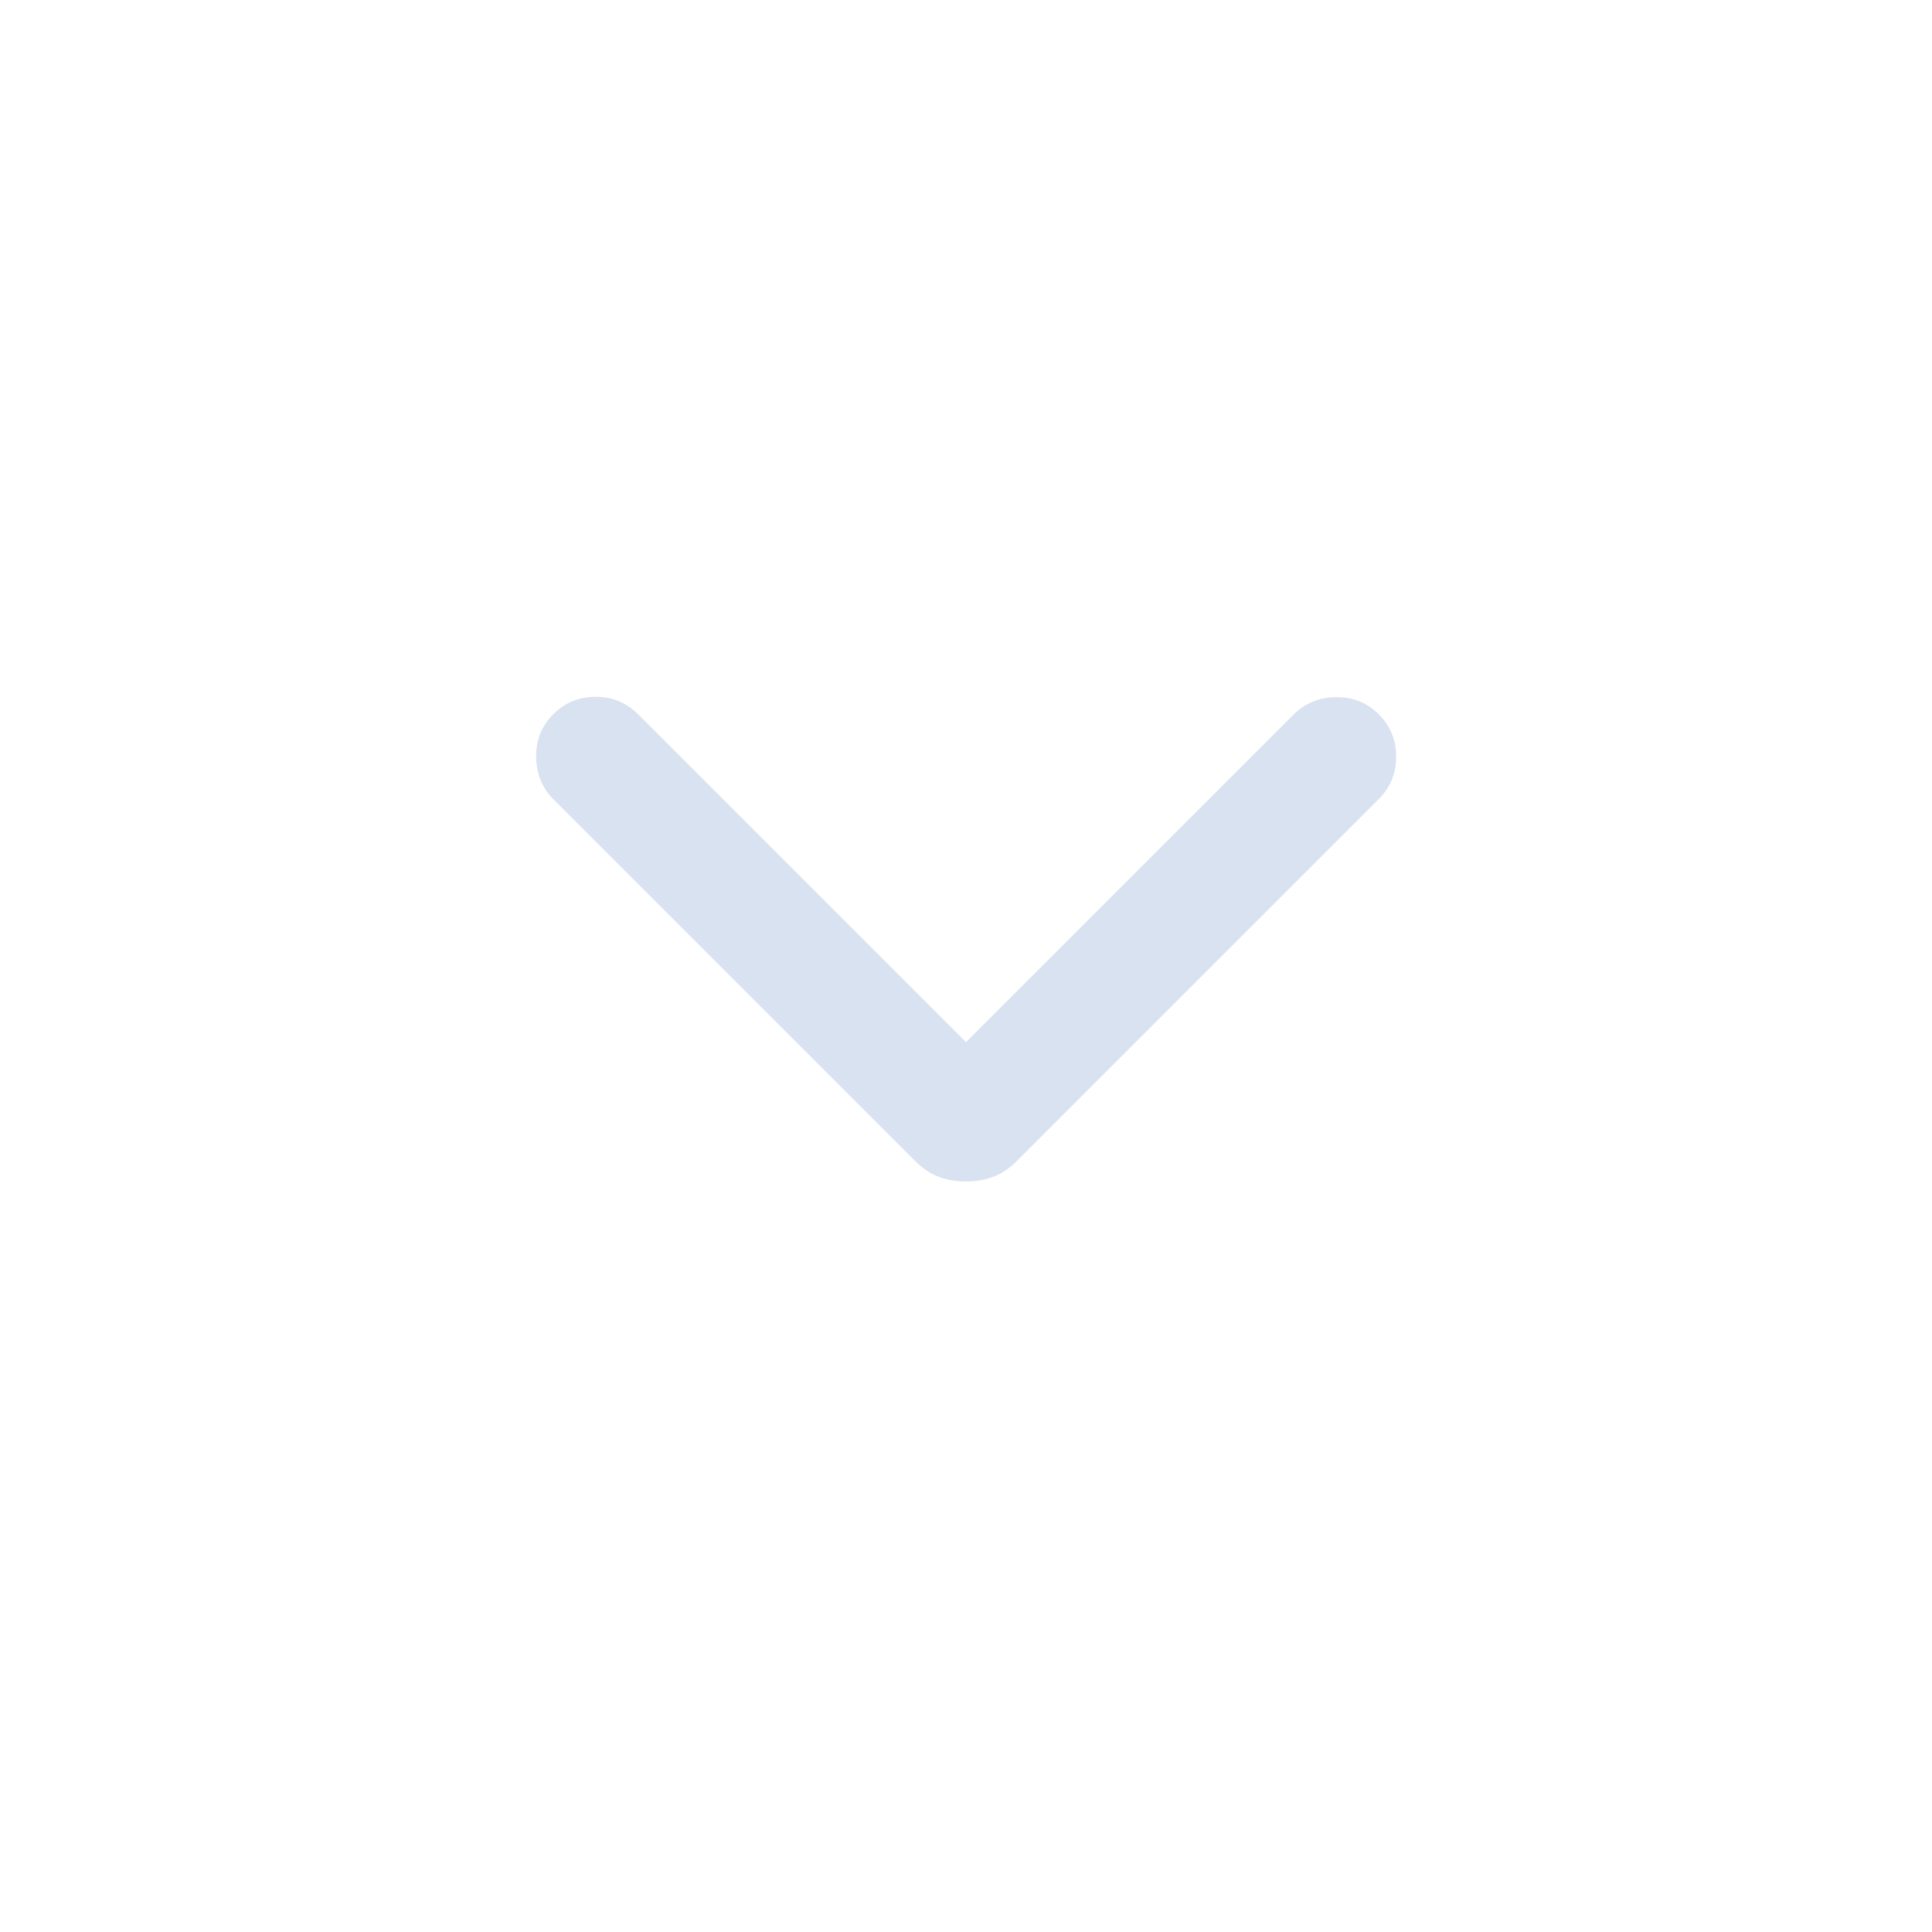
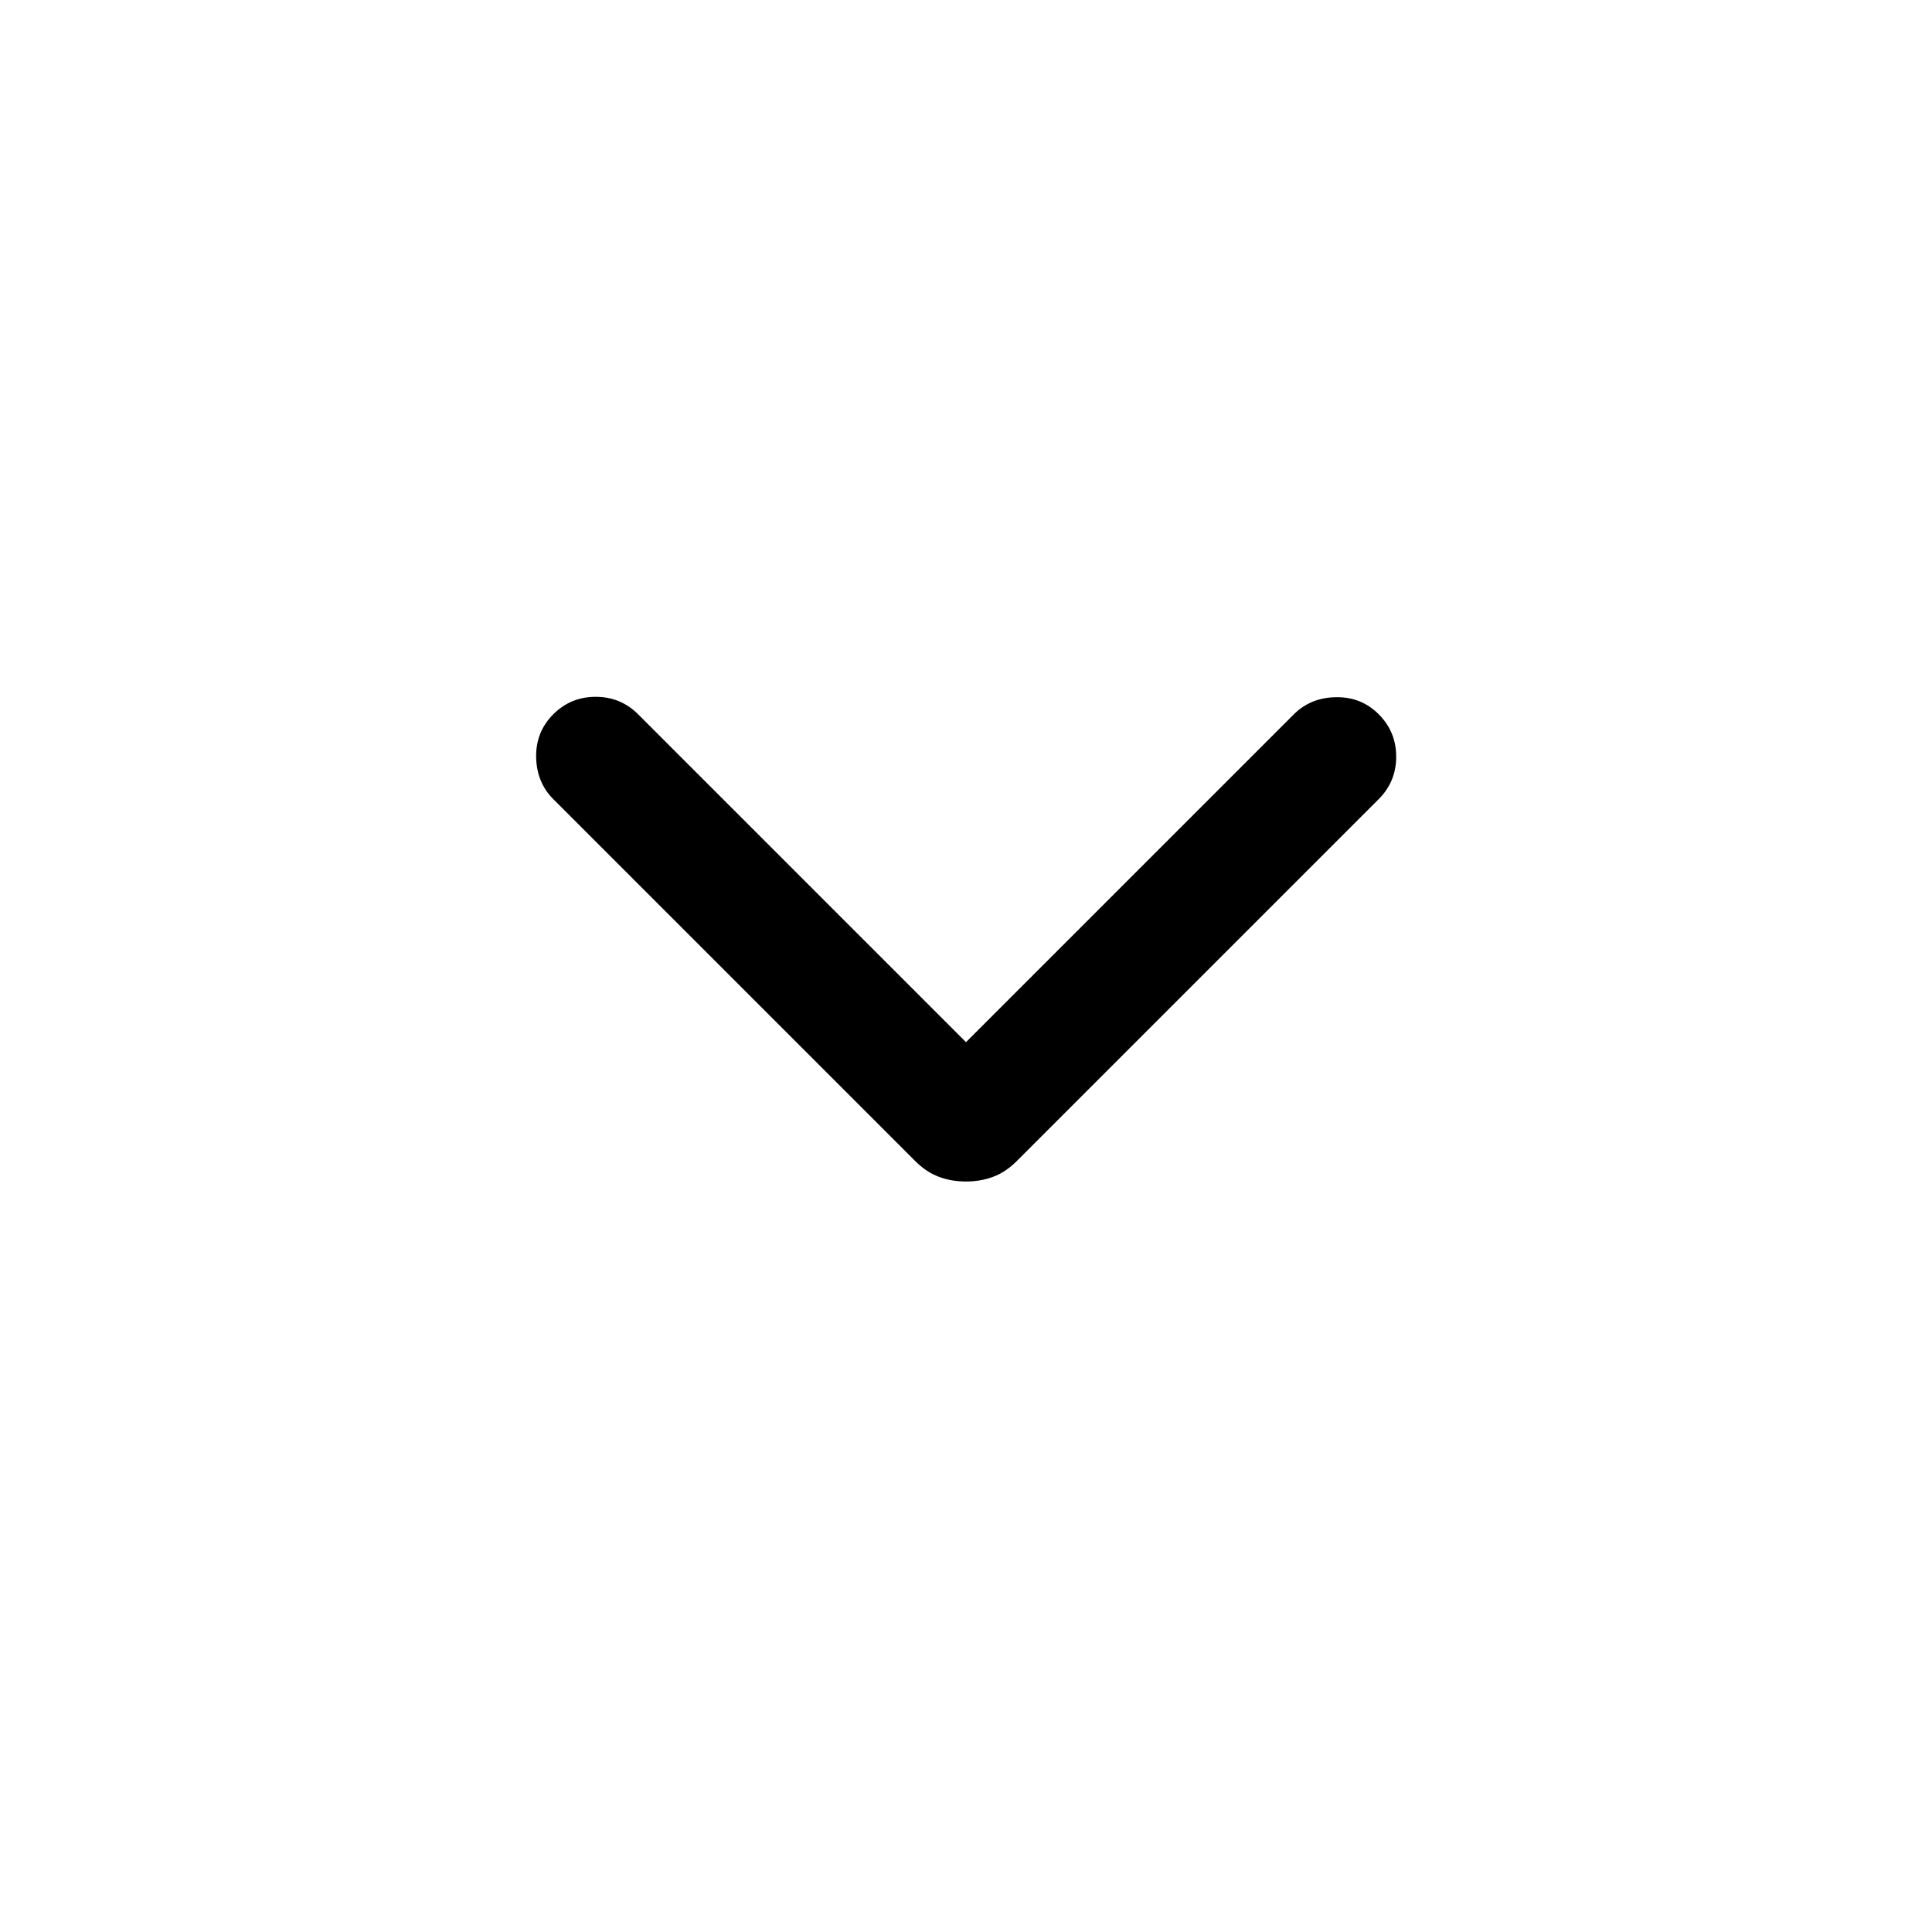
<svg xmlns="http://www.w3.org/2000/svg" width="24" height="24" viewBox="0 0 24 24" fill="none">
  <g id="chevron/down">
-     <path id="Vector" d="M12 14.677C11.88 14.677 11.767 14.658 11.664 14.619C11.56 14.581 11.461 14.515 11.367 14.421L6.873 9.927C6.735 9.789 6.664 9.614 6.66 9.405C6.657 9.195 6.728 9.018 6.873 8.873C7.018 8.728 7.194 8.656 7.4 8.656C7.606 8.656 7.782 8.728 7.927 8.873L12 12.946L16.073 8.873C16.212 8.735 16.386 8.664 16.595 8.661C16.805 8.657 16.982 8.728 17.127 8.873C17.272 9.018 17.344 9.194 17.344 9.4C17.344 9.606 17.272 9.782 17.127 9.927L12.633 14.421C12.539 14.515 12.44 14.581 12.336 14.619C12.233 14.658 12.12 14.677 12 14.677Z" fill="#D9E2F0" />
+     <path id="Vector" d="M12 14.677C11.88 14.677 11.767 14.658 11.664 14.619C11.56 14.581 11.461 14.515 11.367 14.421L6.873 9.927C6.735 9.789 6.664 9.614 6.66 9.405C6.657 9.195 6.728 9.018 6.873 8.873C7.018 8.728 7.194 8.656 7.4 8.656C7.606 8.656 7.782 8.728 7.927 8.873L12 12.946L16.073 8.873C16.212 8.735 16.386 8.664 16.595 8.661C16.805 8.657 16.982 8.728 17.127 8.873C17.272 9.018 17.344 9.194 17.344 9.4C17.344 9.606 17.272 9.782 17.127 9.927L12.633 14.421C12.539 14.515 12.44 14.581 12.336 14.619C12.233 14.658 12.12 14.677 12 14.677Z" fill="currentColor" />
  </g>
</svg>
